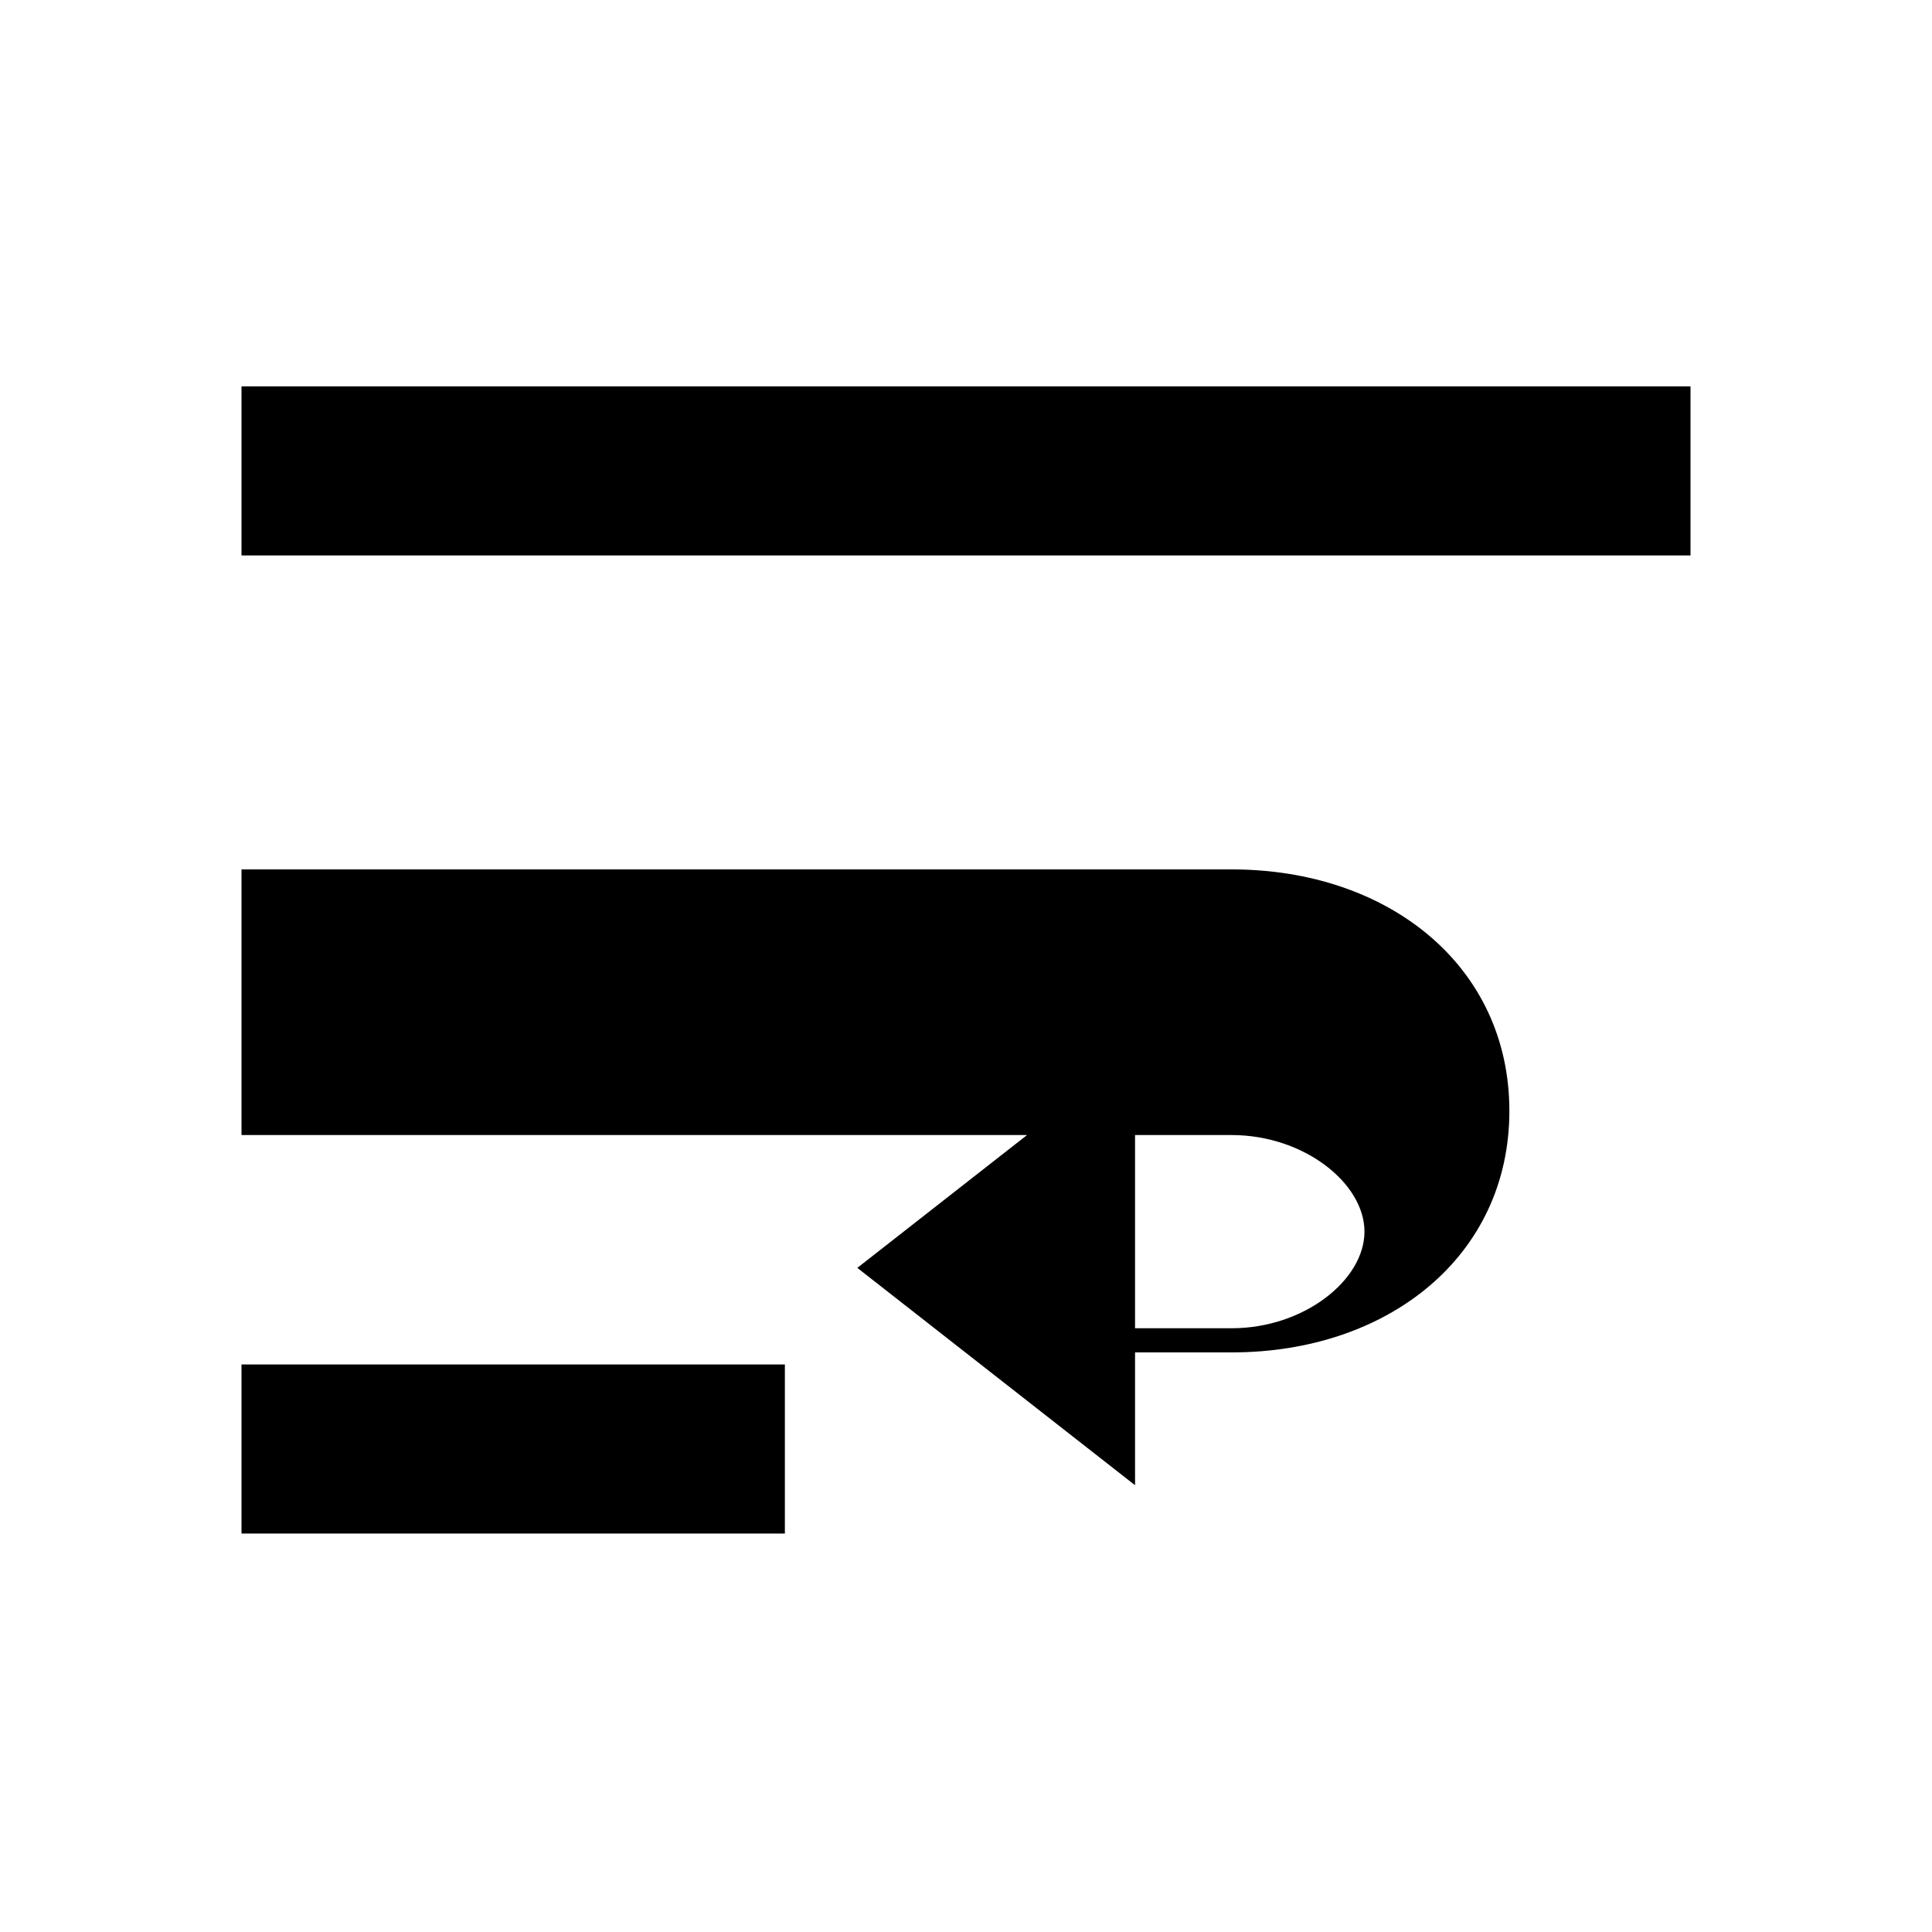
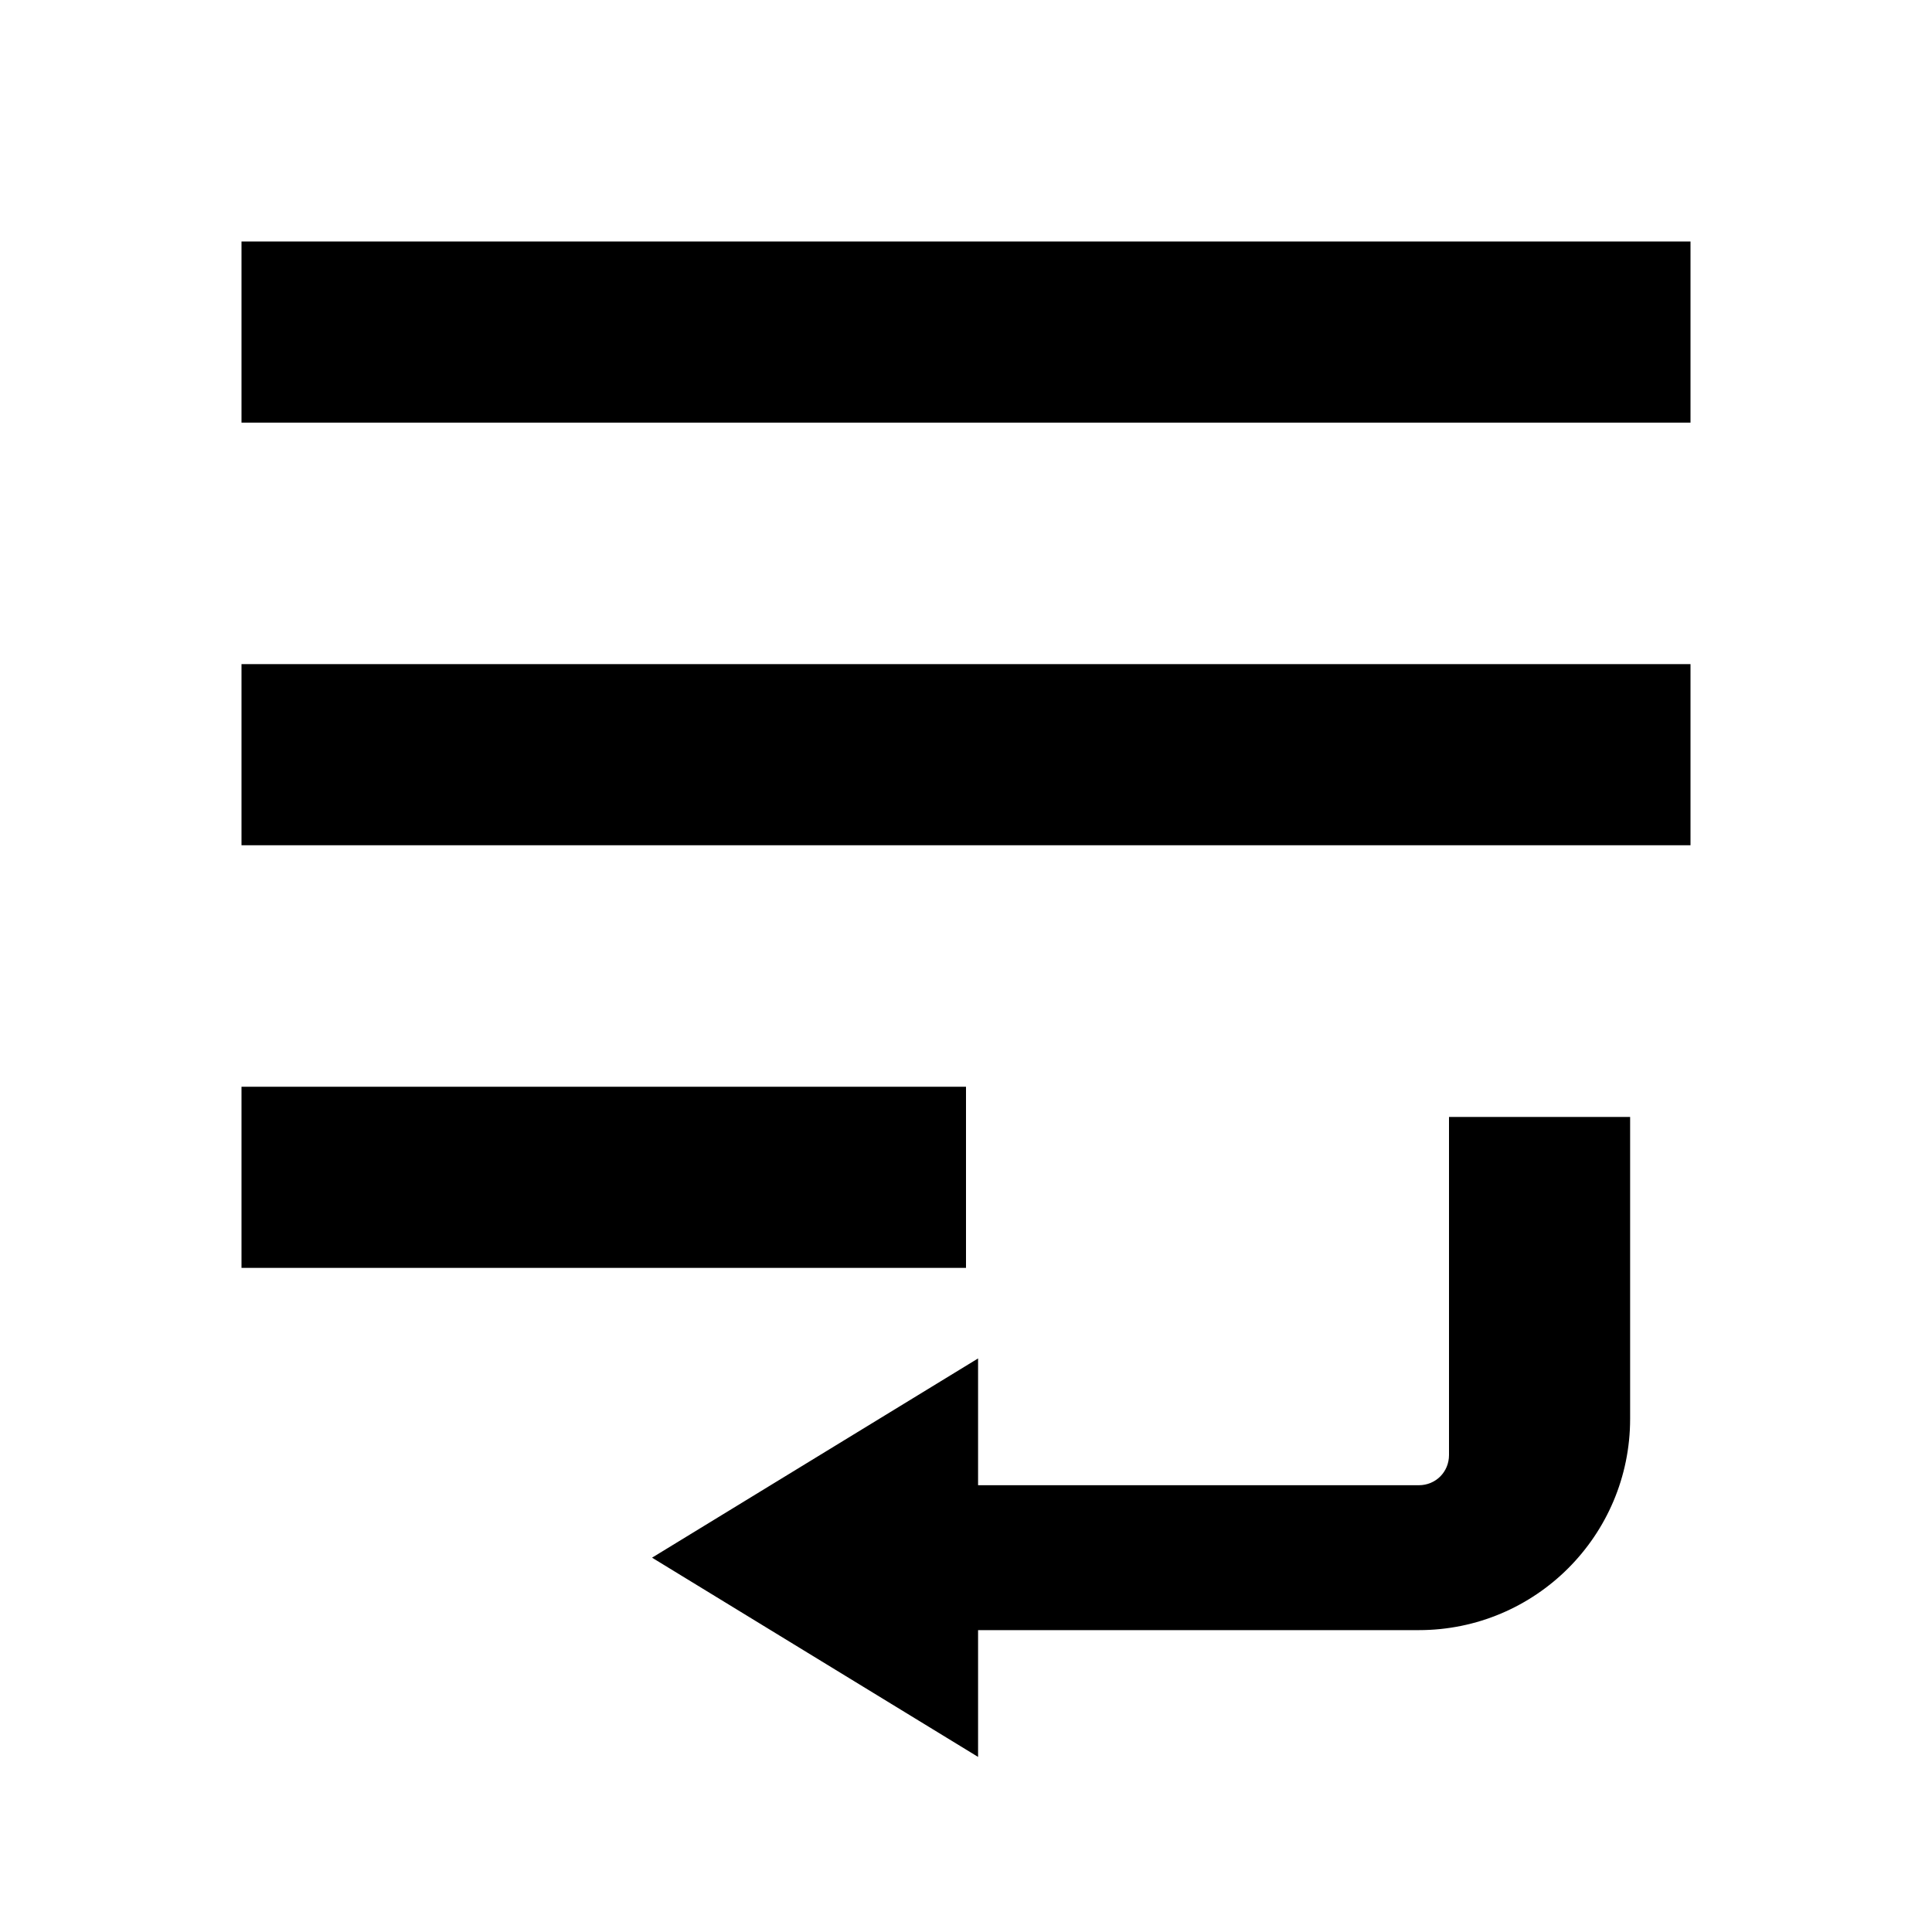
<svg xmlns="http://www.w3.org/2000/svg" viewBox="0 0 16 16">
-   <path fill="currentColor" d="M2 3.2h12v1.4H2zm0 4h8.2c1.3 0 2.3.8 2.3 2s-1 2-2.3 2h-.8v1.1l-2.3-1.8 2.3-1.8V11h.8c.6 0 1.1-.4 1.1-.8s-.5-.8-1.1-.8H2zm0 4.1h4.5v1.4H2z" />
+   <path fill="currentColor" d="M2 2h12v1.5H2zm0 3.5h12v1.5H2zm0 3.5h6v1.5H2z" />
+   <path fill="currentColor" d="M13.5 9.25v2.5A1.75 1.75 0 0 1 11.75 13.5H8.1v1.05L5.4 12.9l2.7-1.65V12.3h3.65c.14 0 .25-.11.25-.25v-2.8z" />
</svg>
